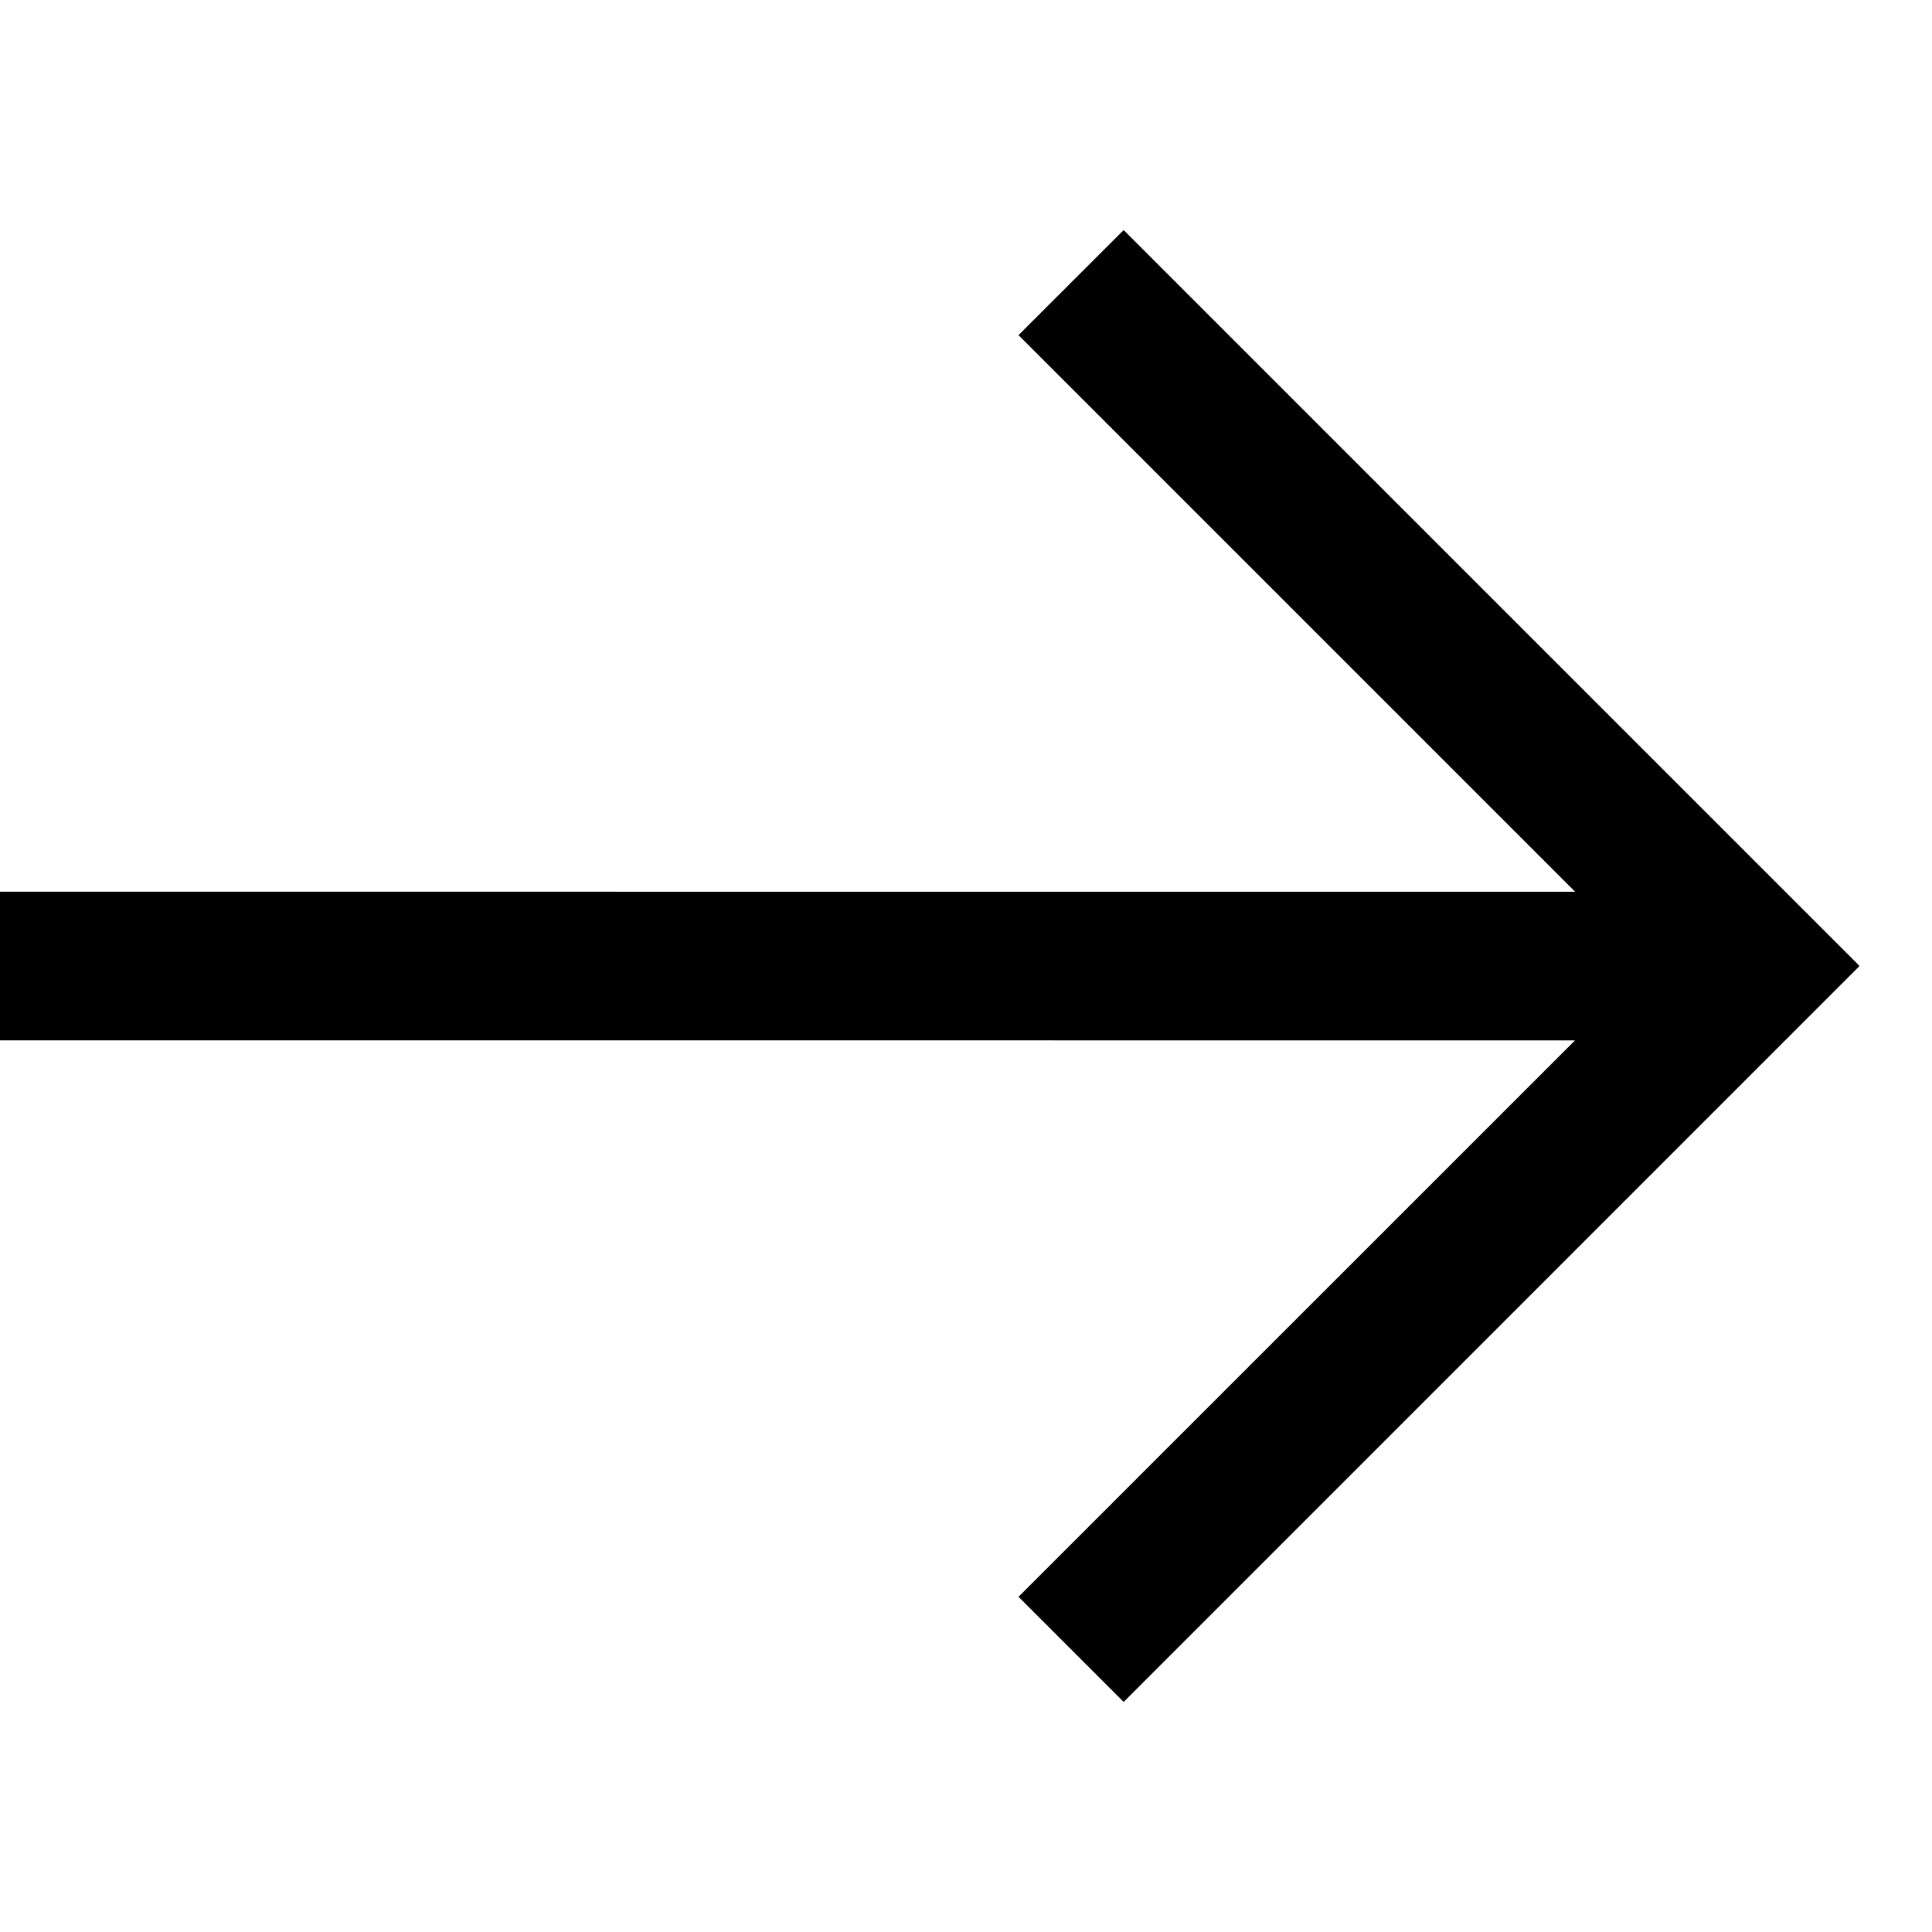
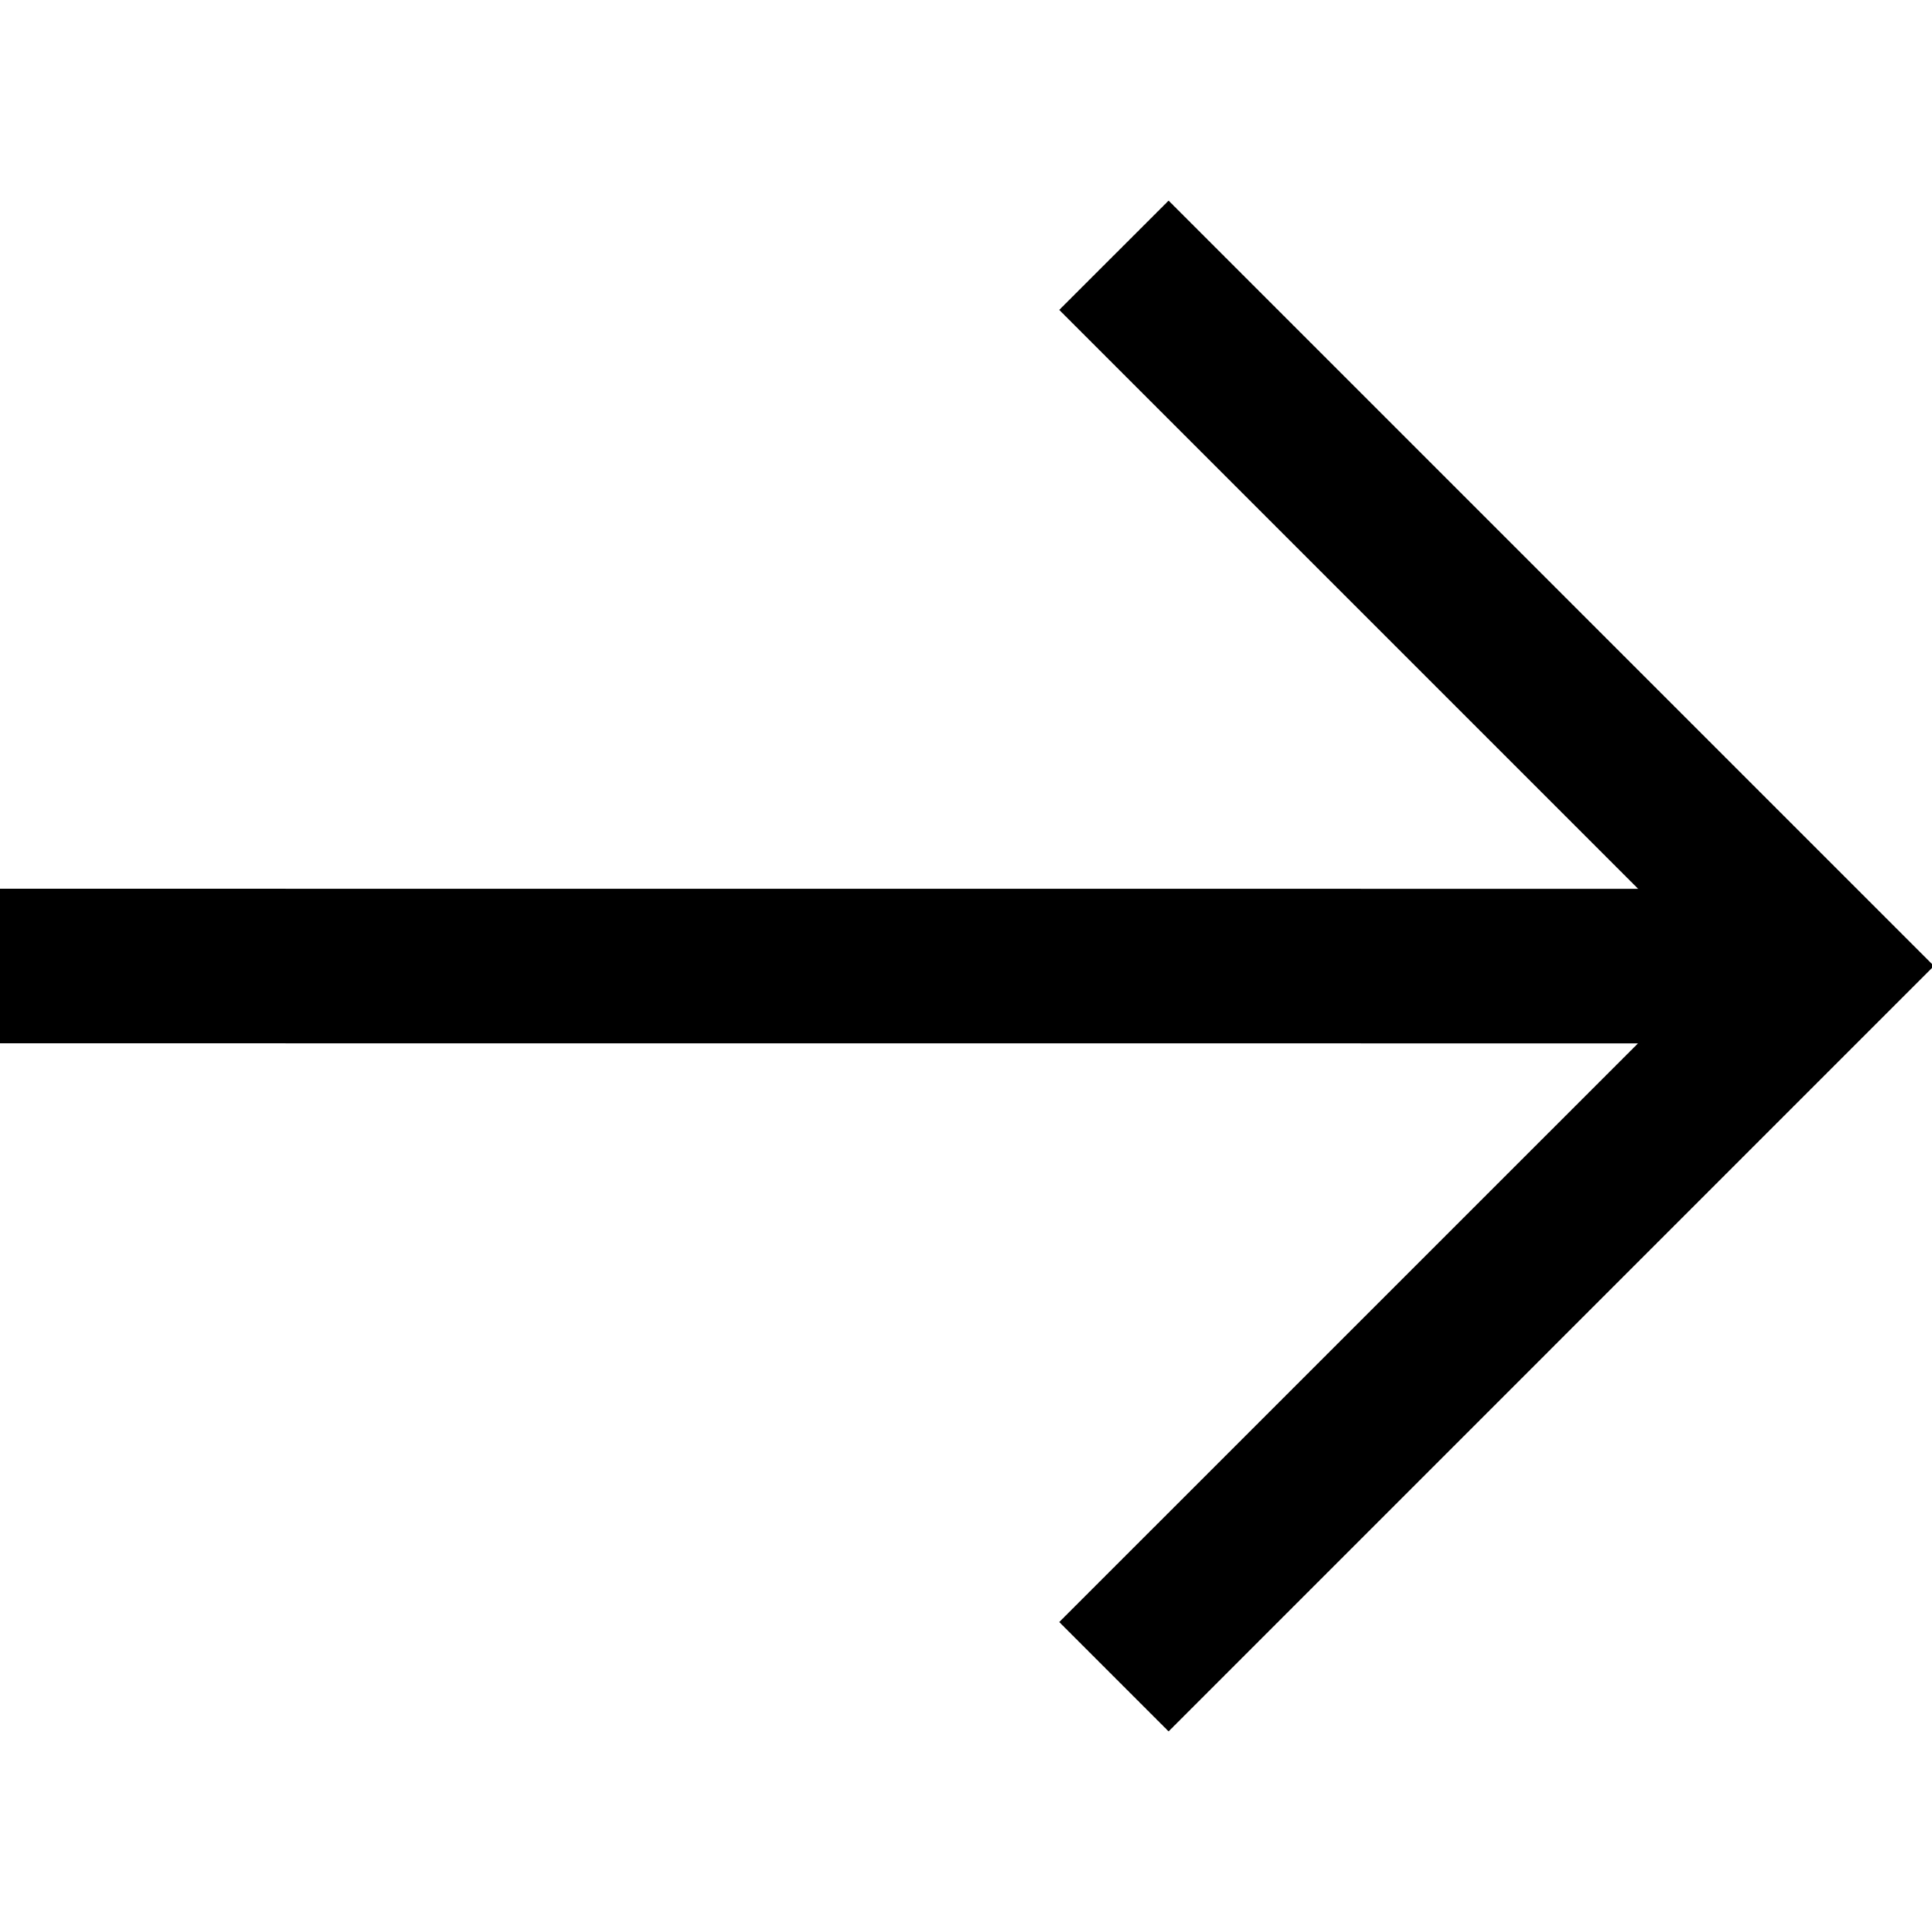
- <svg xmlns="http://www.w3.org/2000/svg" width="26px" height="26px" viewBox="0 0 26 26" version="1.1">
-   <g id="arrow" stroke="none" stroke-width="1" fill="none" fill-rule="evenodd">
-     <polygon id="Path" fill="#000000" transform="translate(12.51041, 12.99975) rotate(-90) translate(-12.51041, -12.99975) " points="13.51 0.489 13.509 21.687 21 14.196 22.414 15.611 12.515 25.51 12.51 25.505 12.506 25.51 2.606 15.611 4.021 14.196 11.509 21.685 11.51 0.489" />
-   </g>
+ <svg viewBox="0 0 25 25">
+   <path d="M13.51,-0.011 L13.509,21.187 L21,13.696 L22.414,15.111 L12.515,25.01 L12.51,25.005 L12.506,25.01 L2.606,15.111 L4.021,13.696 L11.509,21.185 L11.51,-0.011 L13.51,-0.011 Z" fill="currentColor" transform="translate(12.51041, 12.49975) scale(-1, -1) rotate(90) translate(-12.51041, -12.49975)" fill-rule="evenodd" />
</svg>
